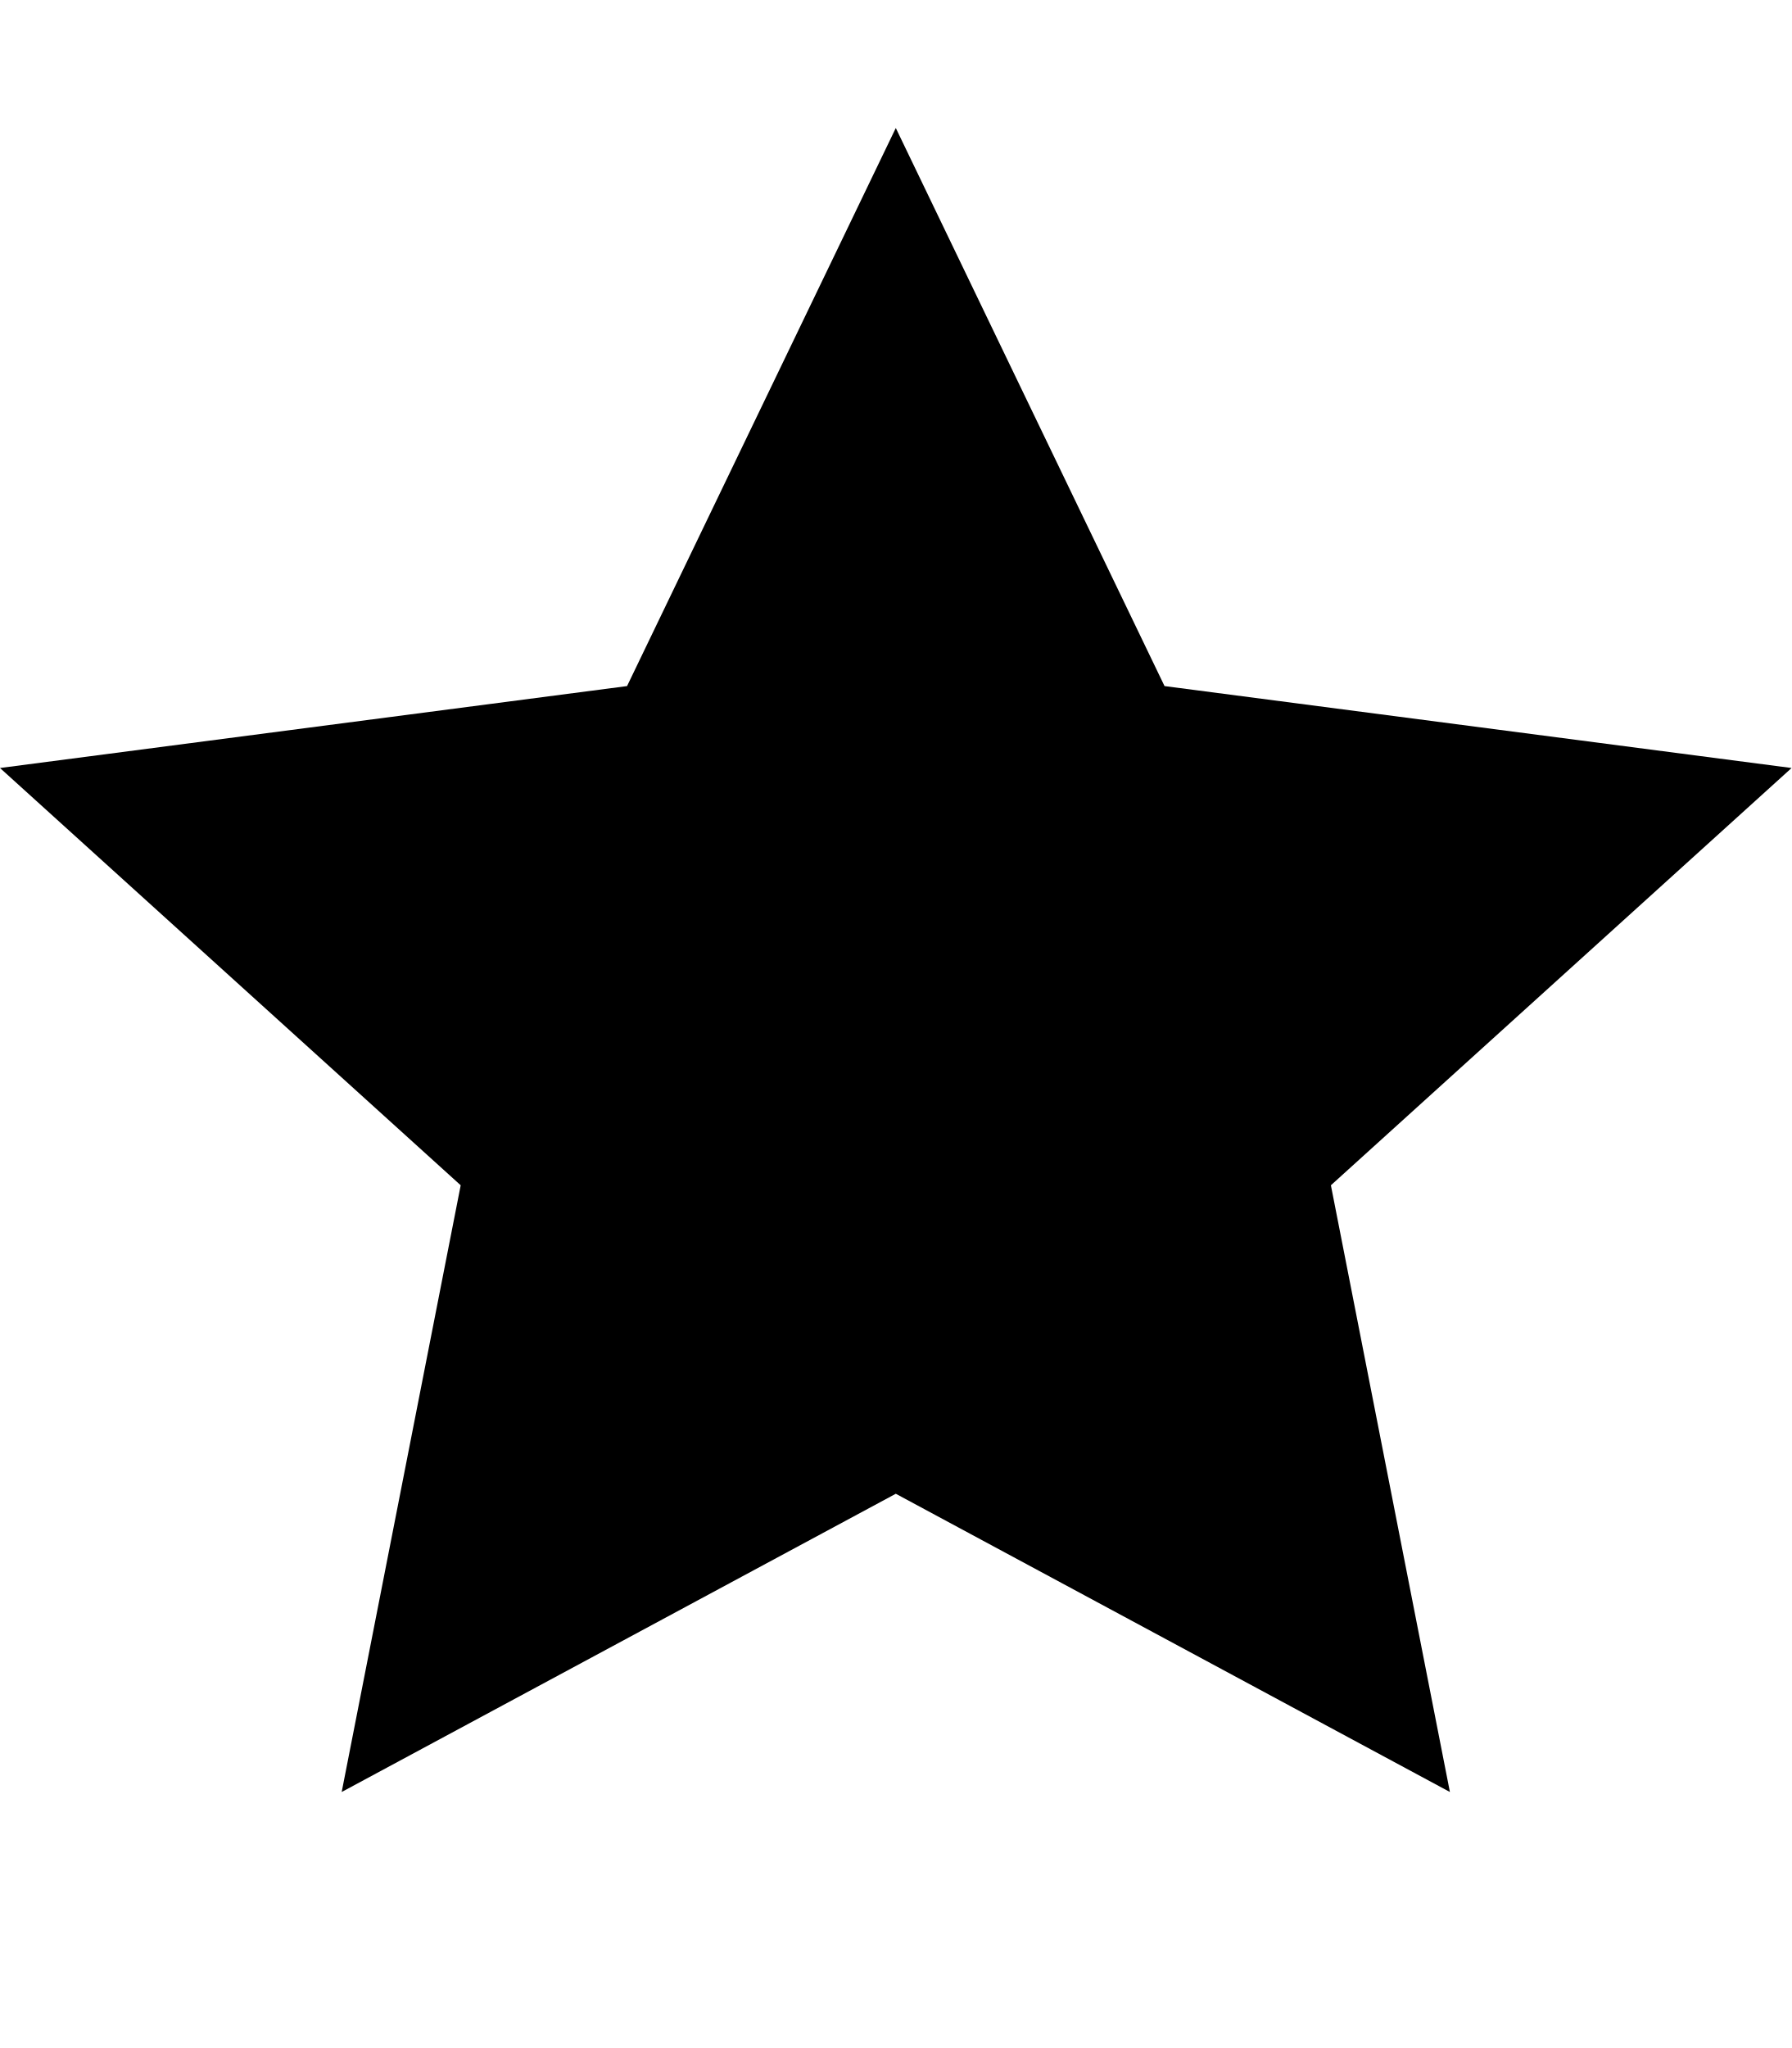
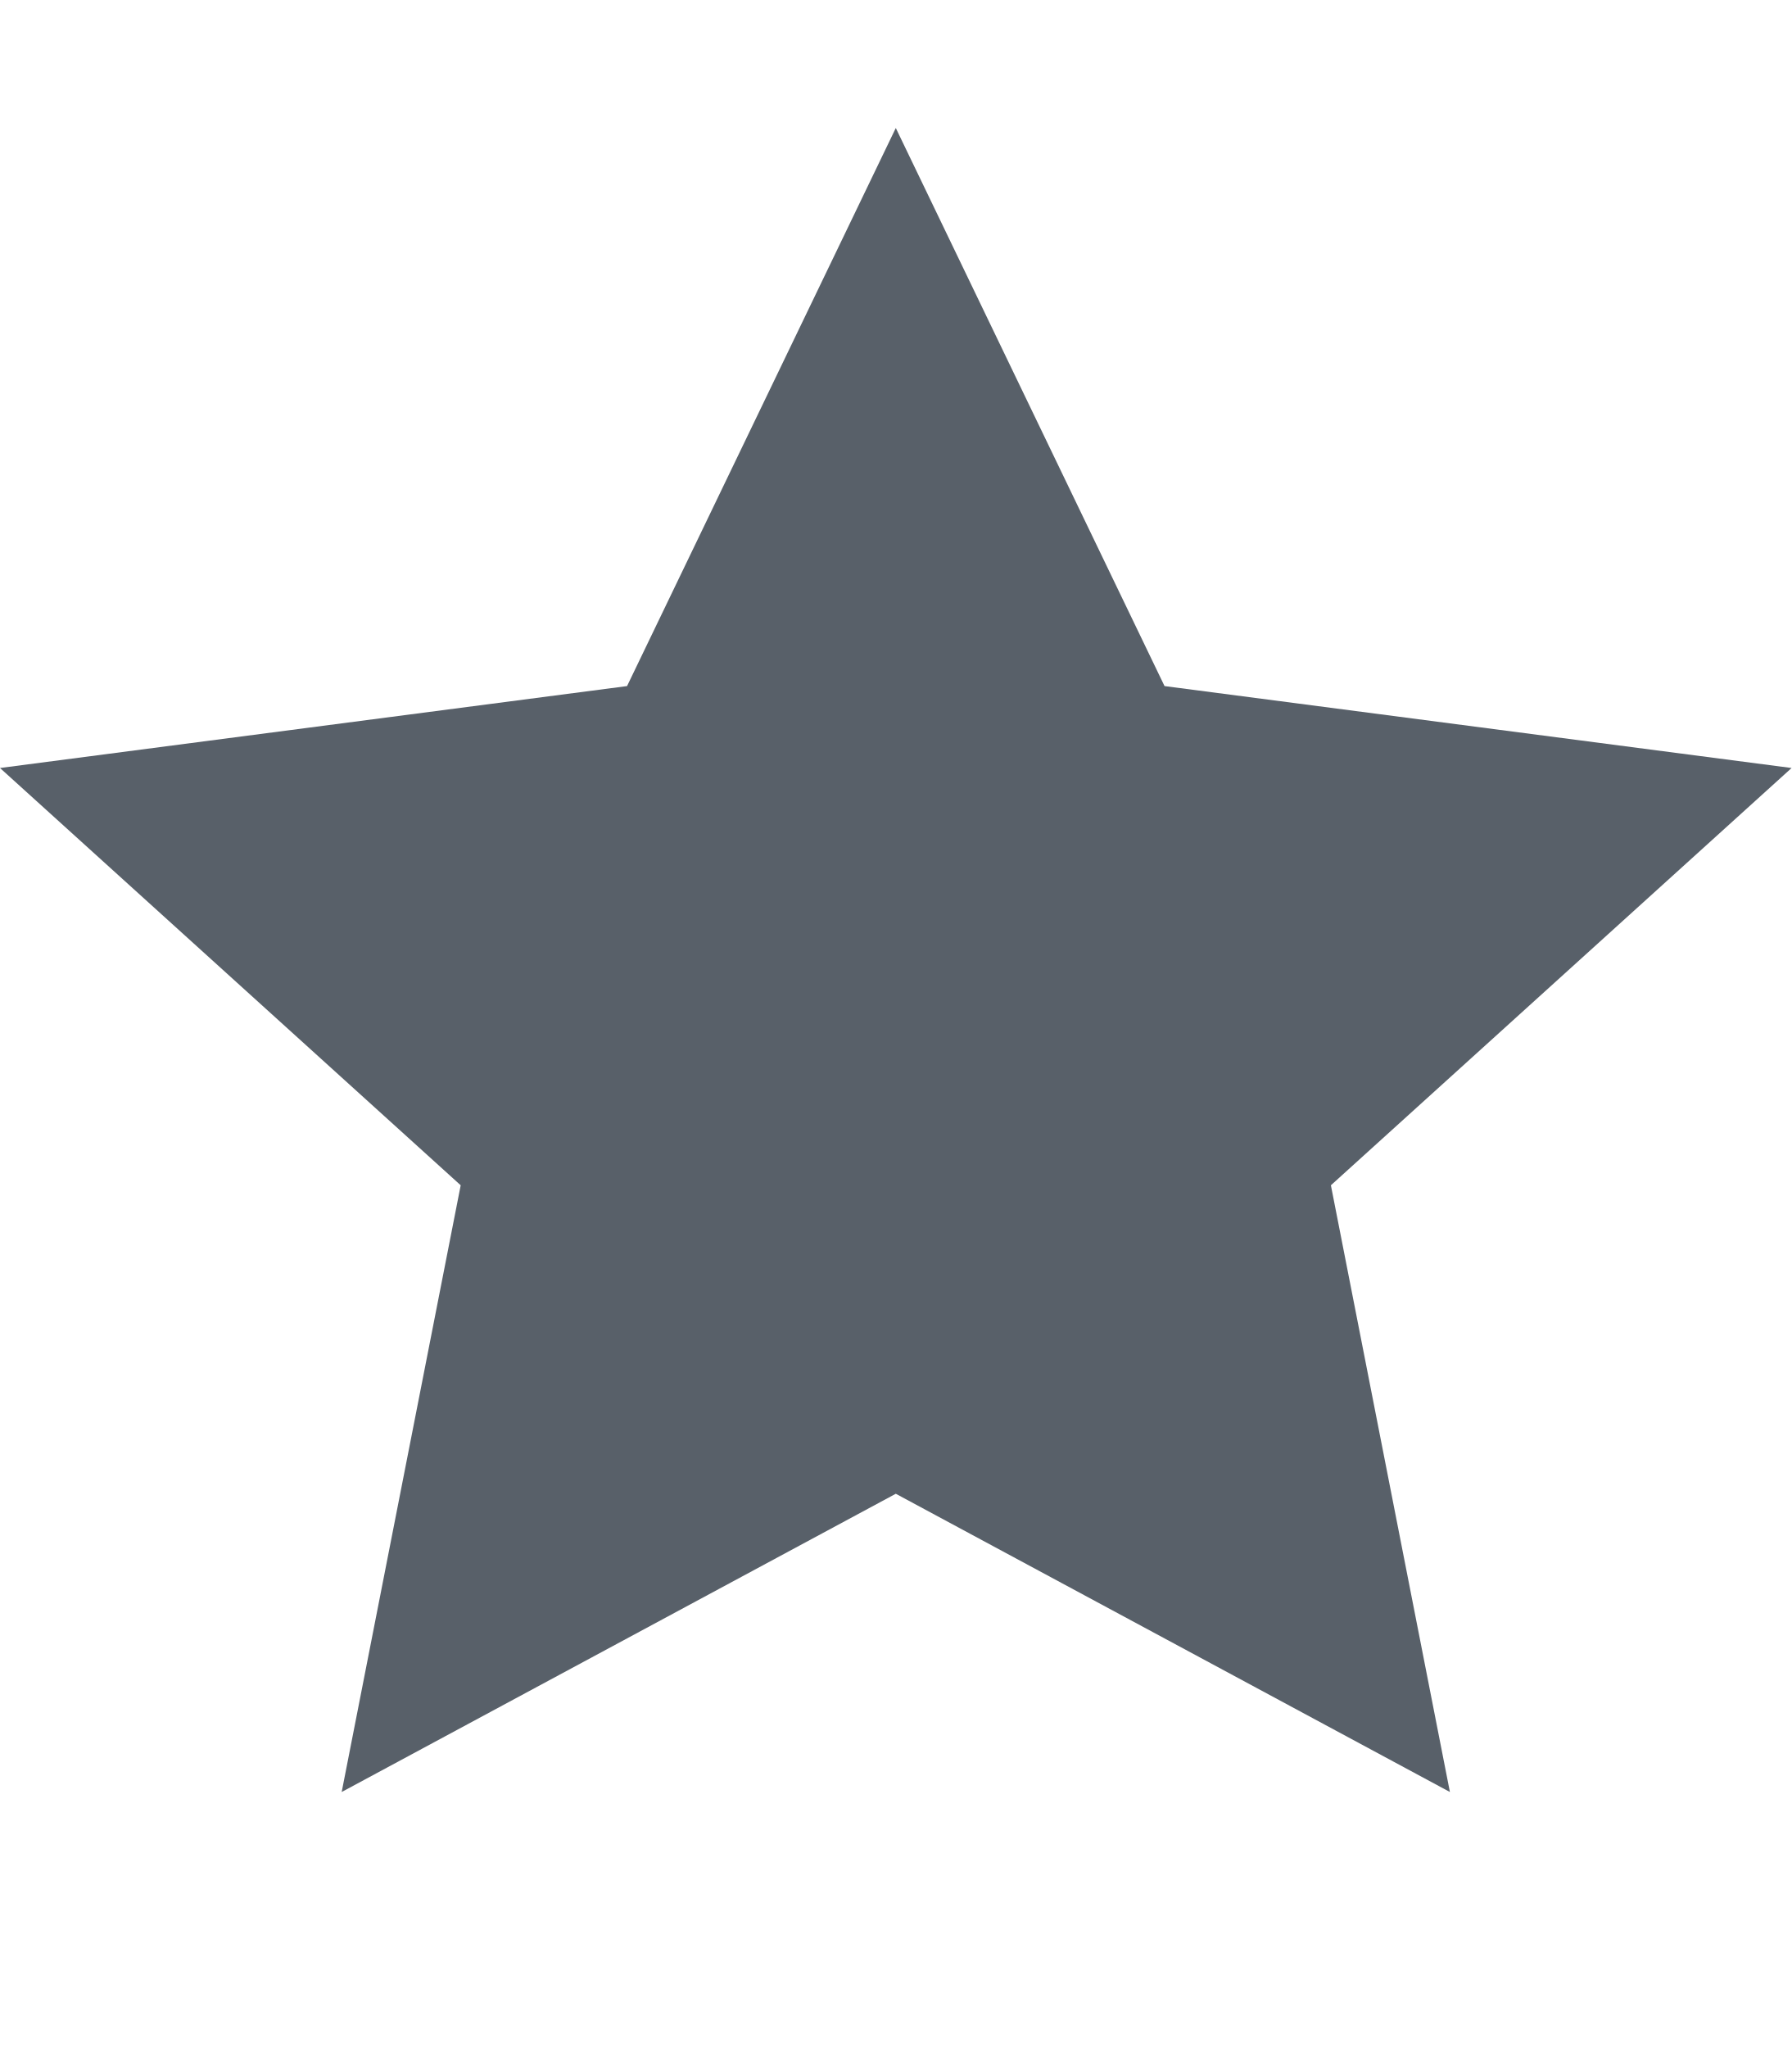
- <svg xmlns="http://www.w3.org/2000/svg" width="14" height="16" viewBox="0 0 14 16">
+ <svg xmlns="http://www.w3.org/2000/svg" width="14" height="16" viewBox="0 0 14 16" fill="#586069">
  <path fill-rule="evenodd" d="M14 6l-4.9-.64L7 1 4.9 5.36 0 6l3.6 3.26L2.67 14 7 11.67 11.33 14l-.93-4.74L14 6z" />
</svg>
